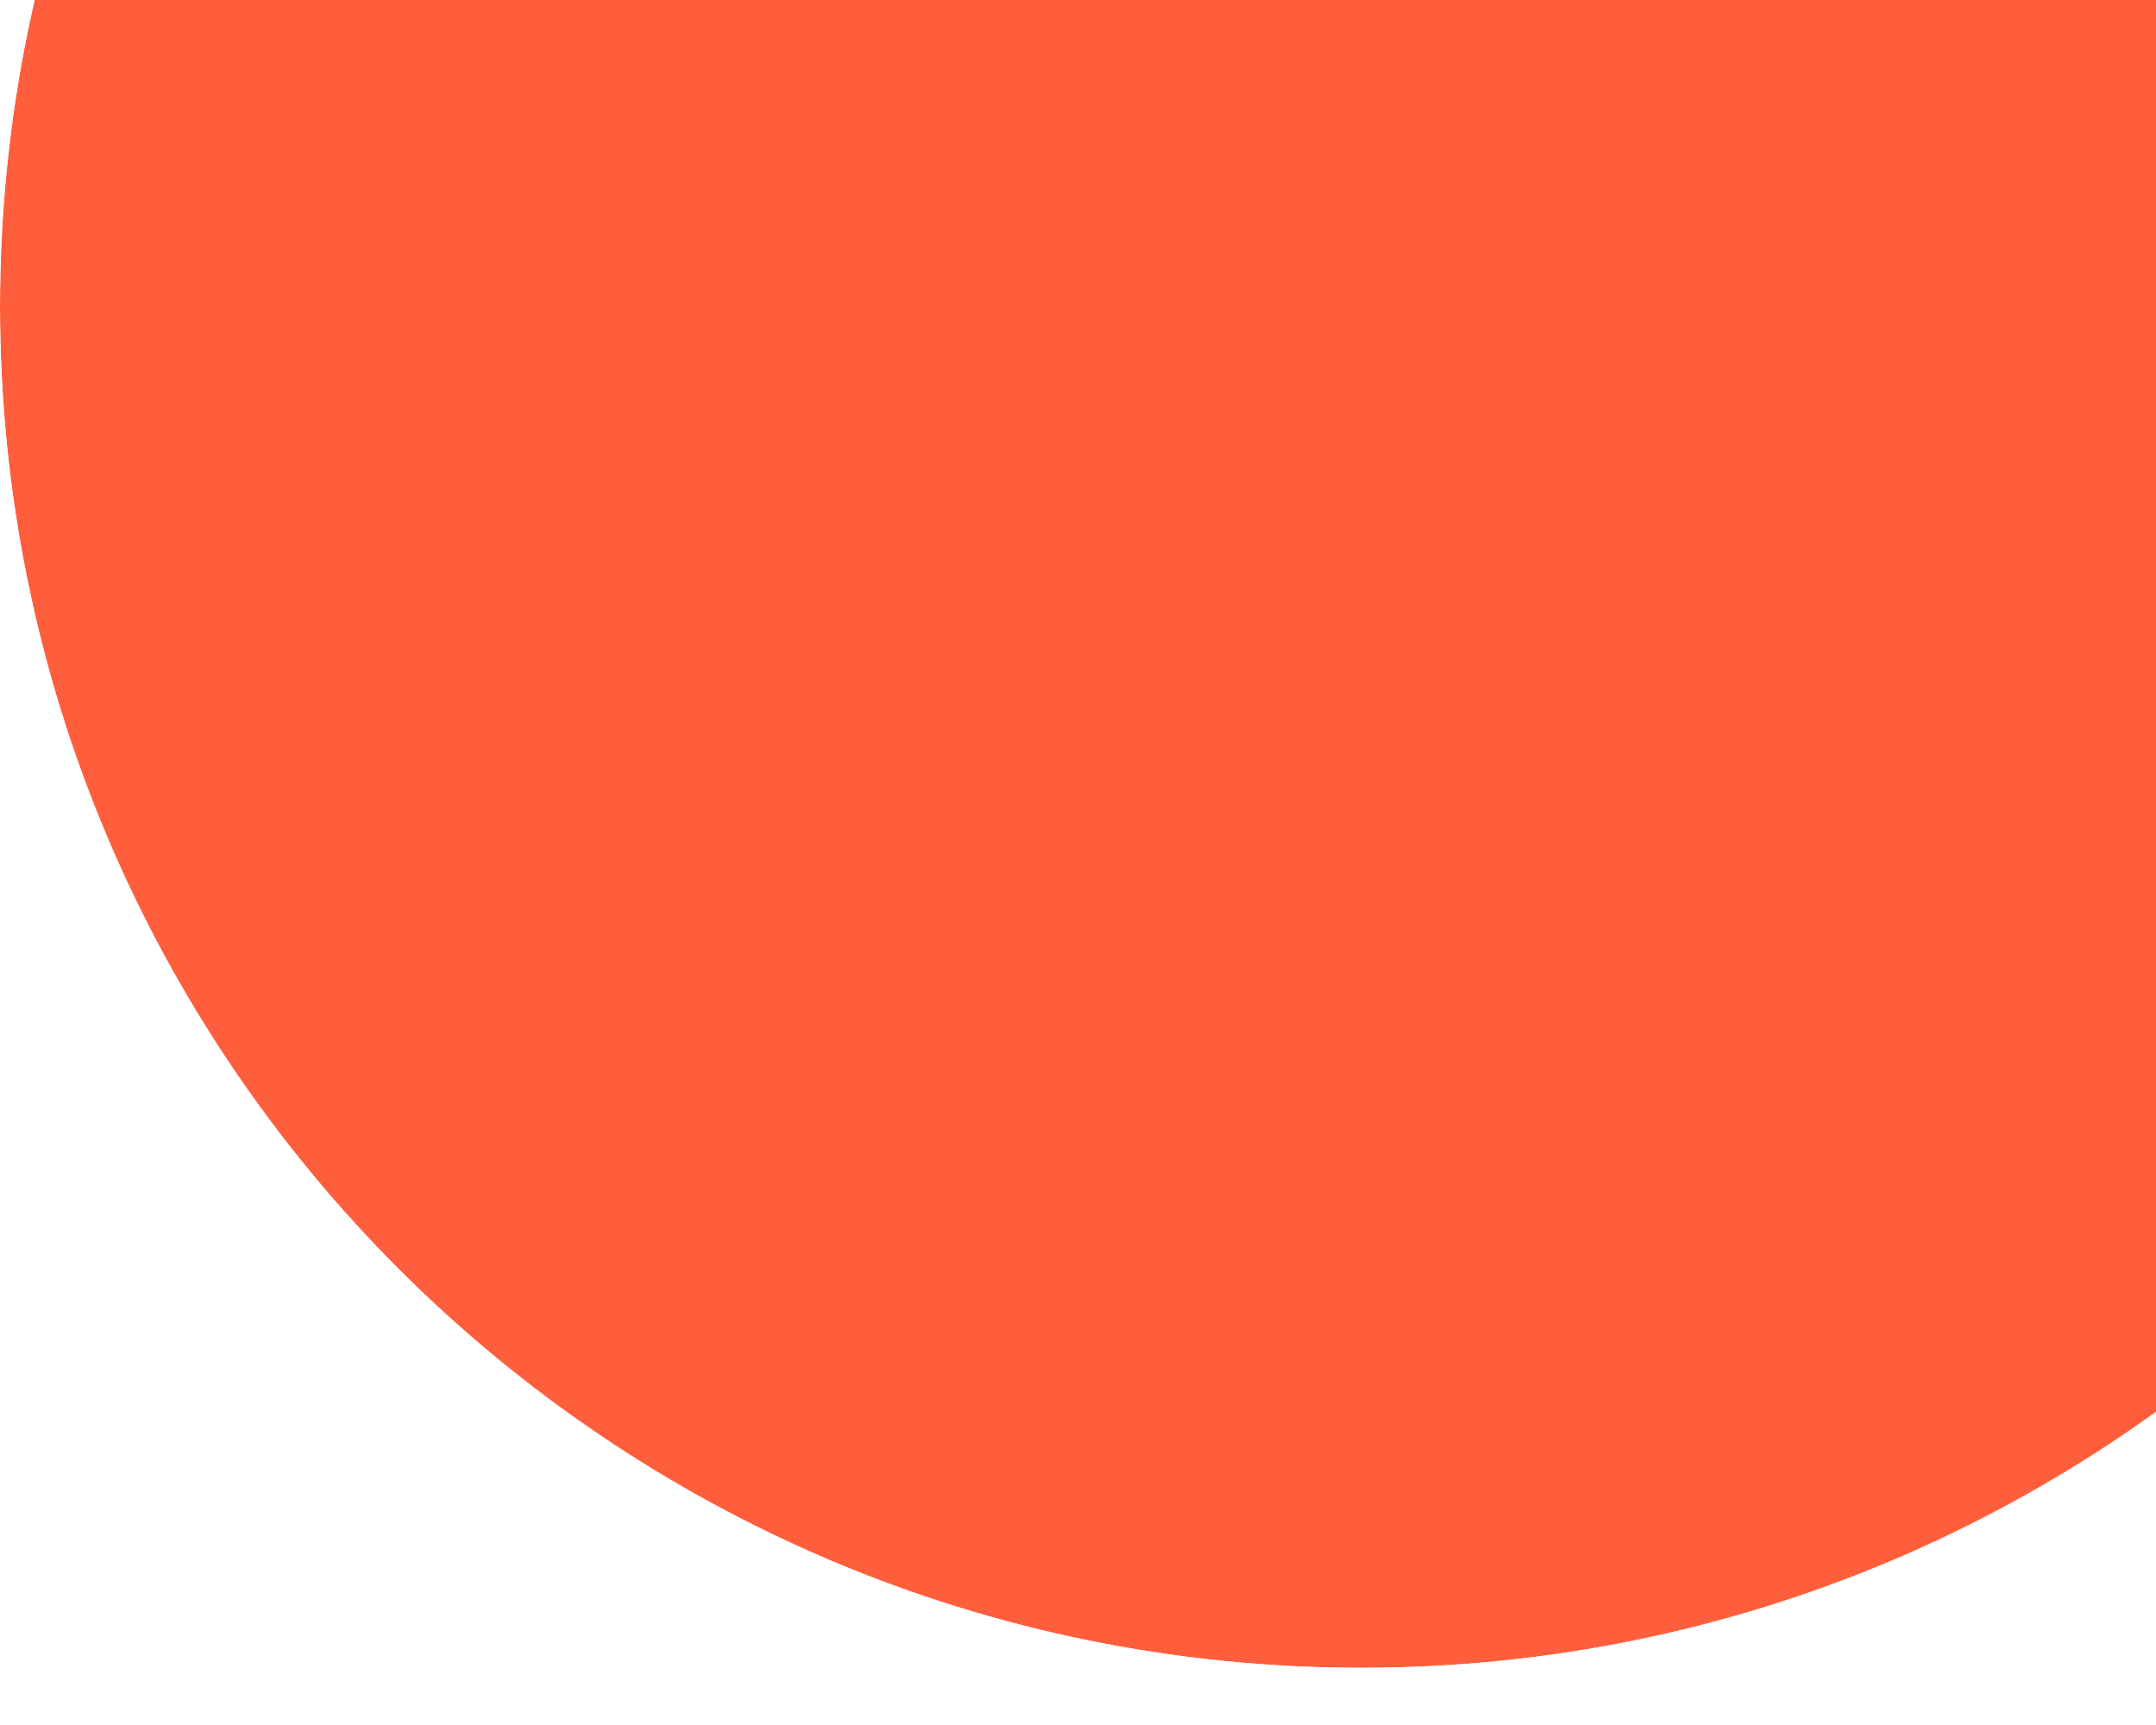
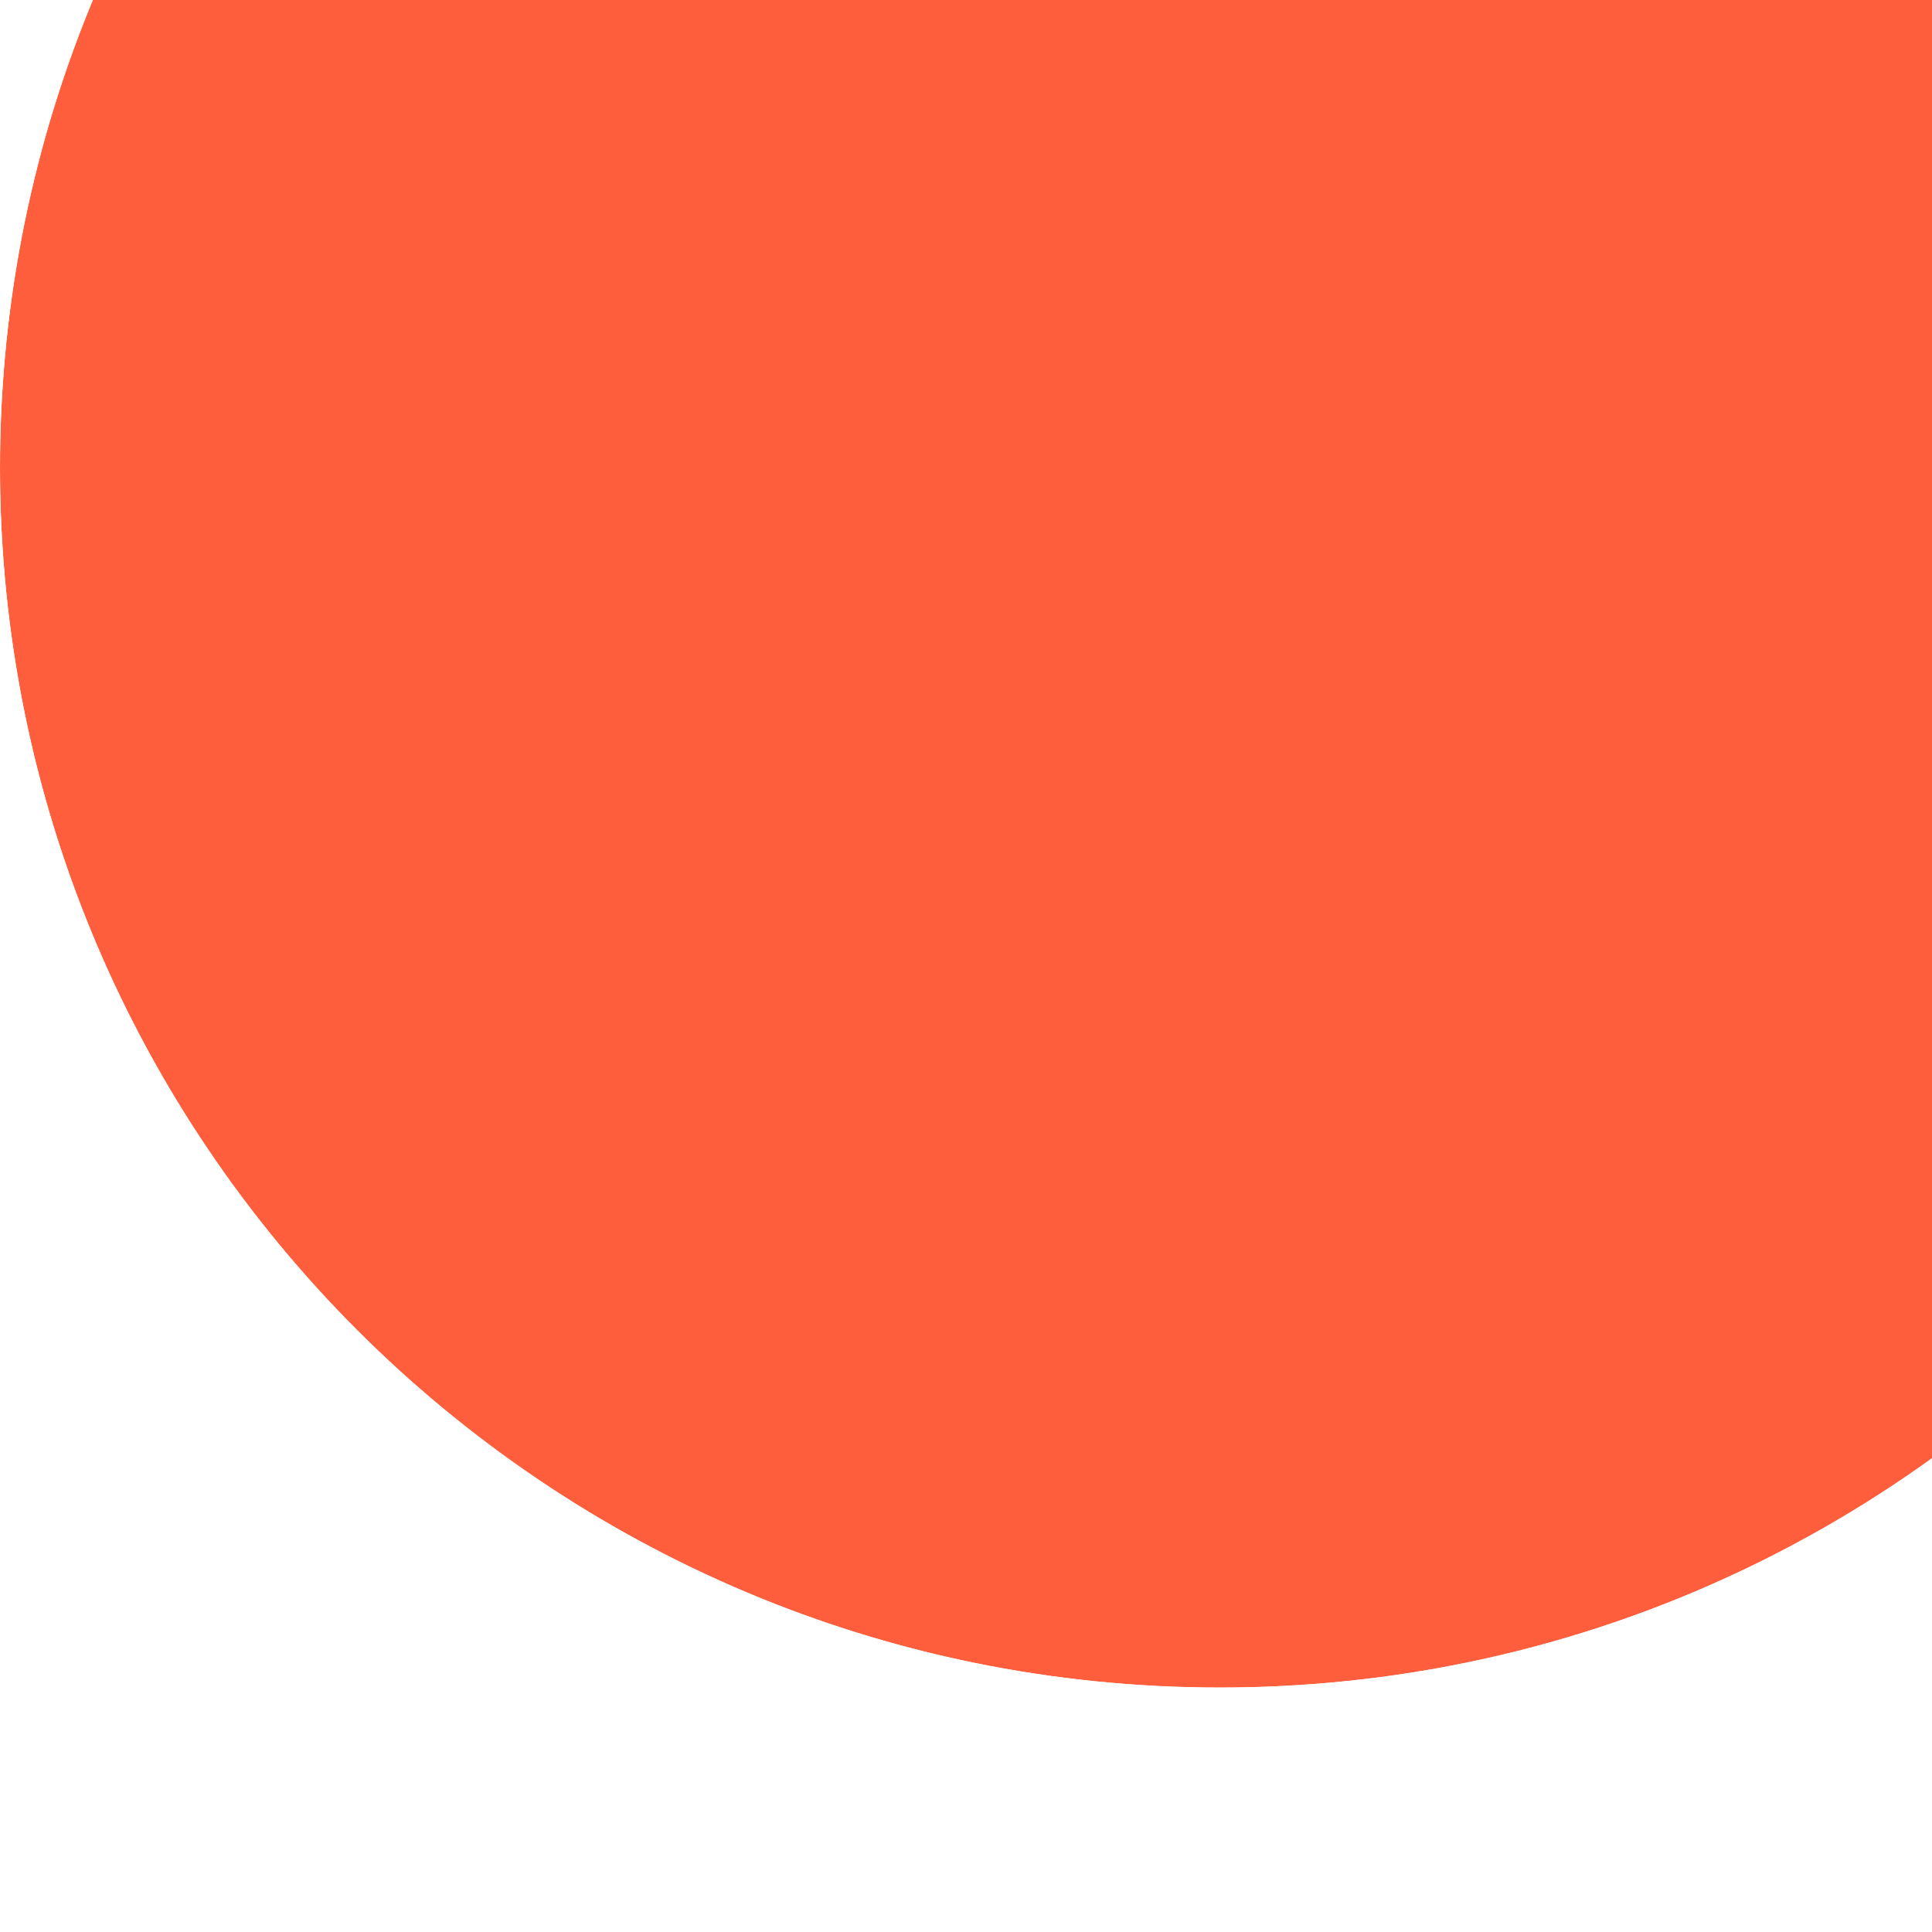
- <svg xmlns="http://www.w3.org/2000/svg" width="500" height="400" viewBox="0 0 1229 918" fill="none">
+ <svg xmlns="http://www.w3.org/2000/svg" width="700" height="700" viewBox="0 0 1229 918" fill="none">
  <mask id="mask0_932_402" style="mask-type:alpha" maskUnits="userSpaceOnUse" x="0" y="-634" width="1552" height="1552">
    <circle cx="776" cy="142" r="776" fill="#FFE9DA" />
  </mask>
  <g mask="url(#mask0_932_402)">
    <g filter="url(#filter0_b_932_402)">
      <circle cx="776" cy="142" r="776" fill="#FF5E3C" />
    </g>
  </g>
  <defs>
    <filter id="filter0_b_932_402" x="-42" y="-676" width="1636" height="1636" filterUnits="userSpaceOnUse" color-interpolation-filters="sRGB">
      <feFlood flood-opacity="0" result="BackgroundImageFix" />
      <feGaussianBlur in="BackgroundImage" stdDeviation="21" />
      <feComposite in2="SourceAlpha" operator="in" result="effect1_backgroundBlur_932_402" />
      <feBlend mode="normal" in="SourceGraphic" in2="effect1_backgroundBlur_932_402" result="shape" />
    </filter>
  </defs>
</svg>
